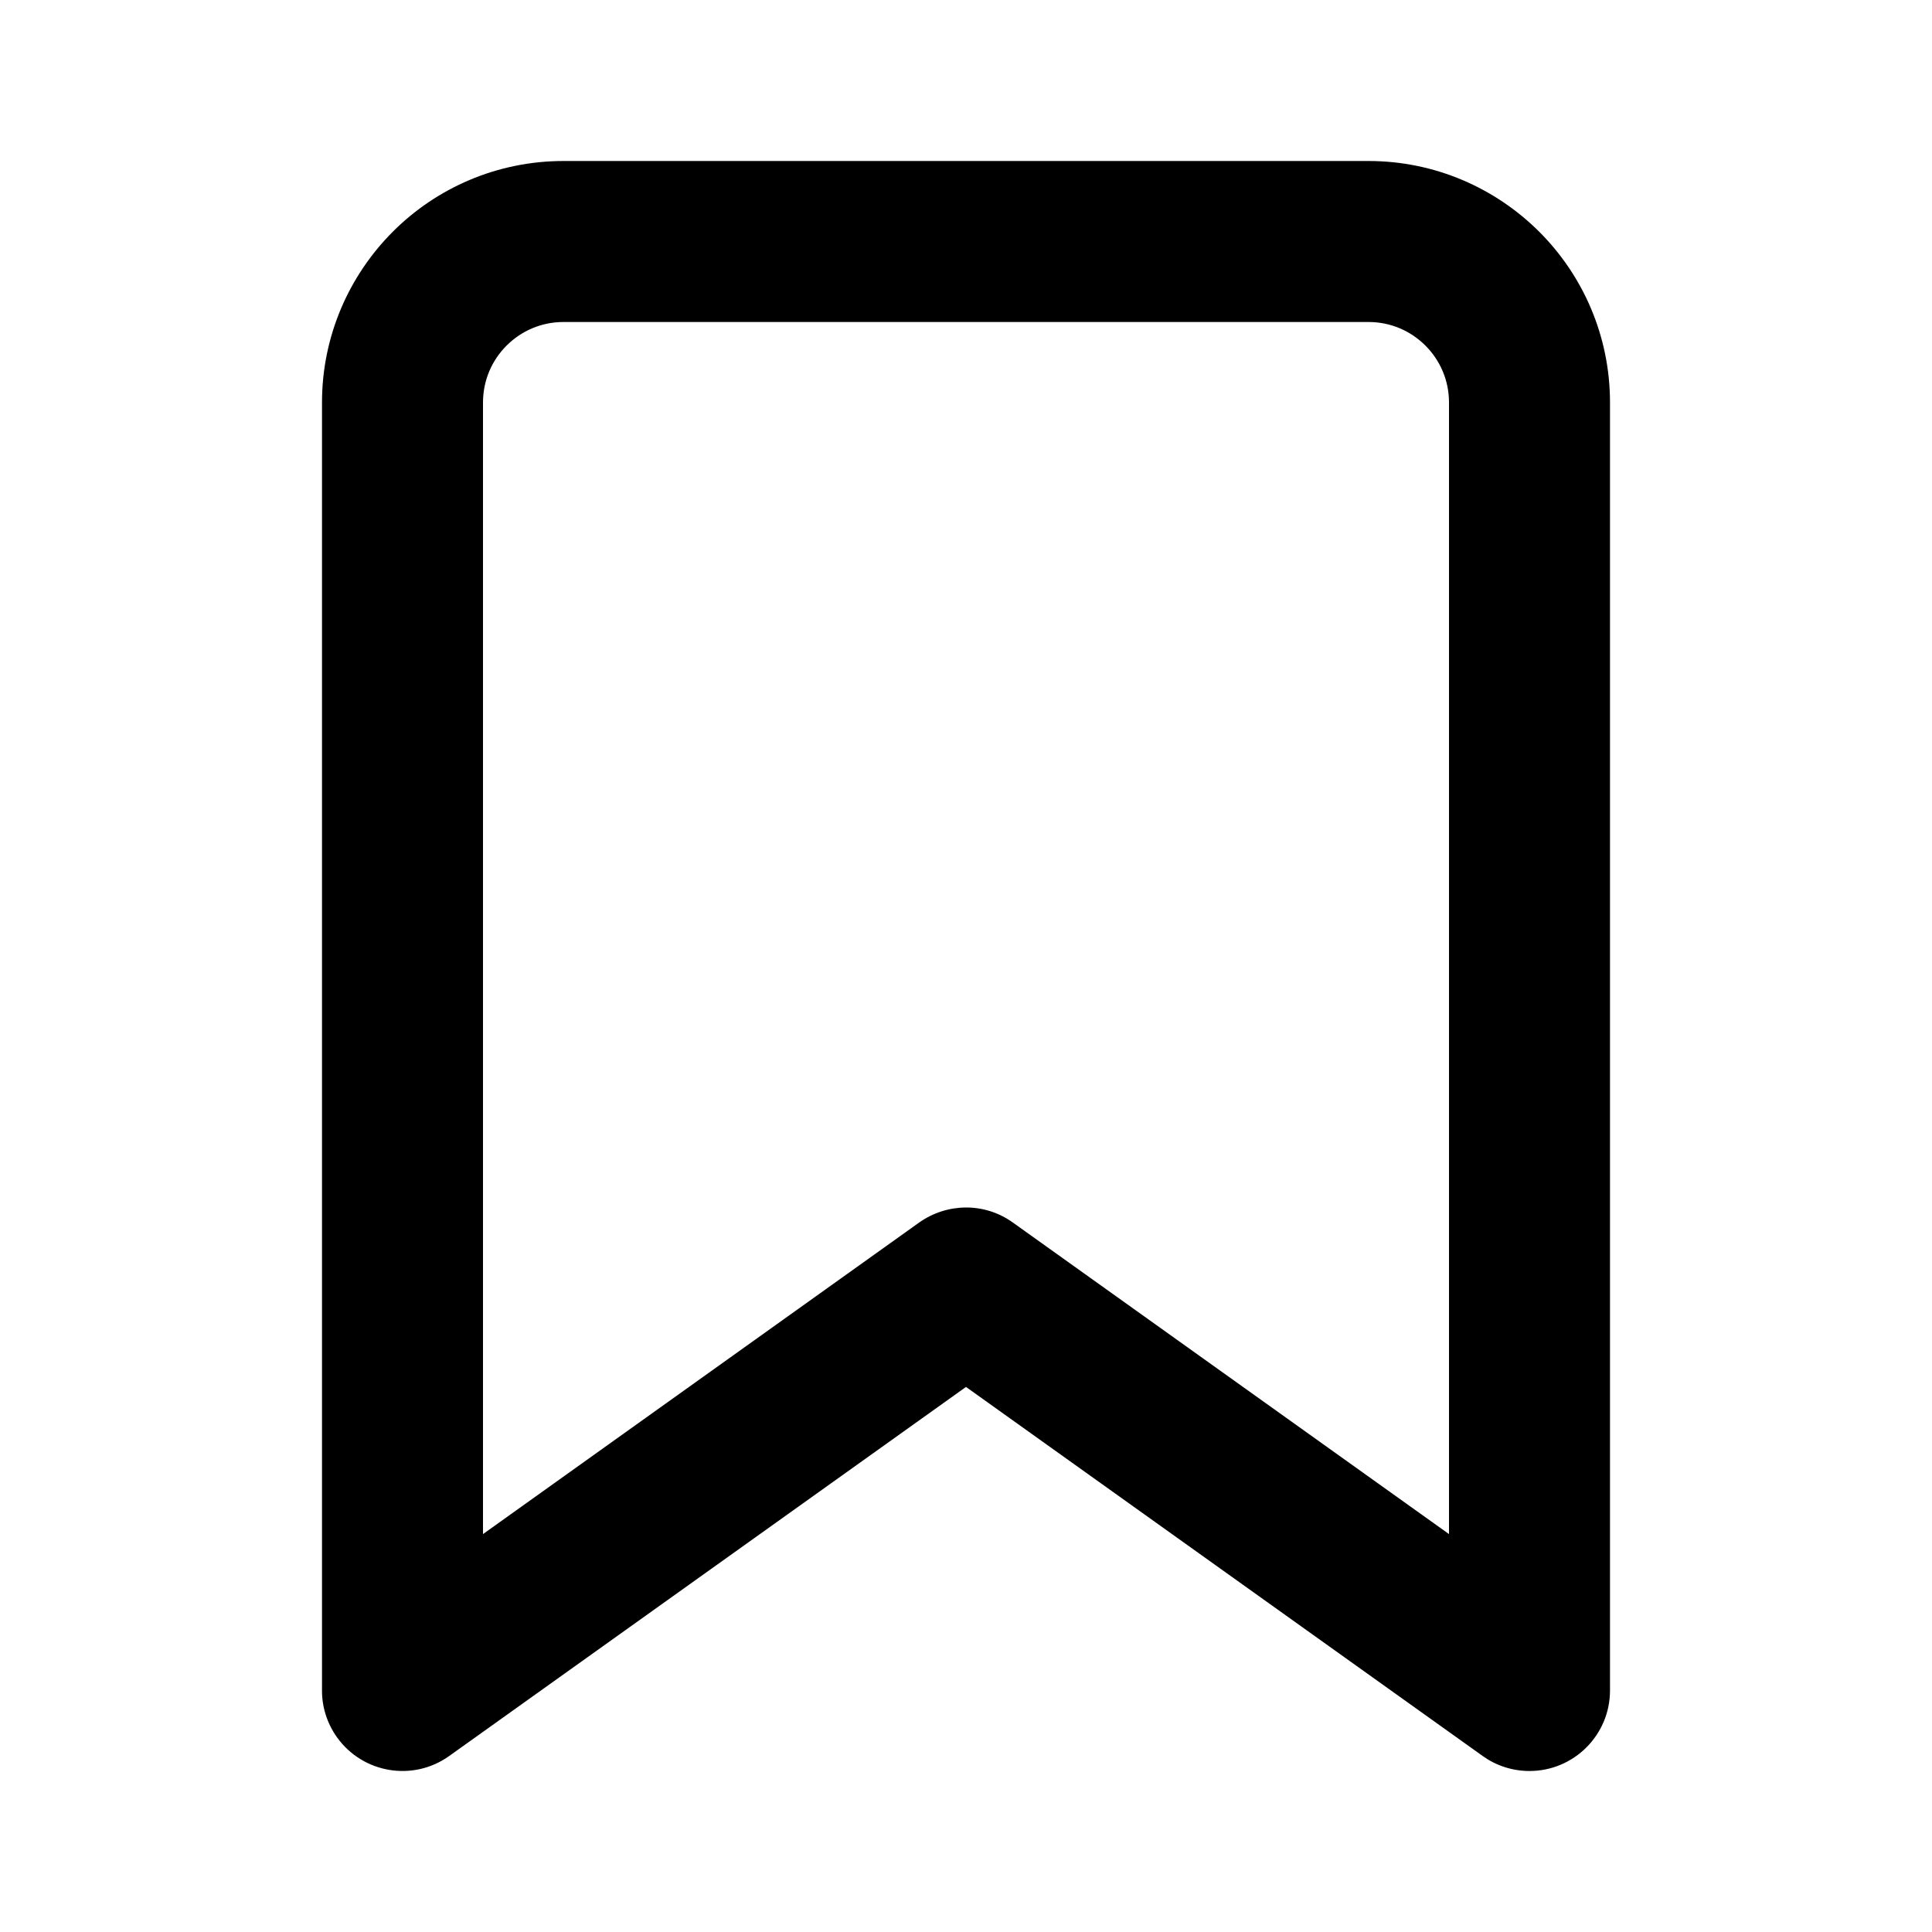
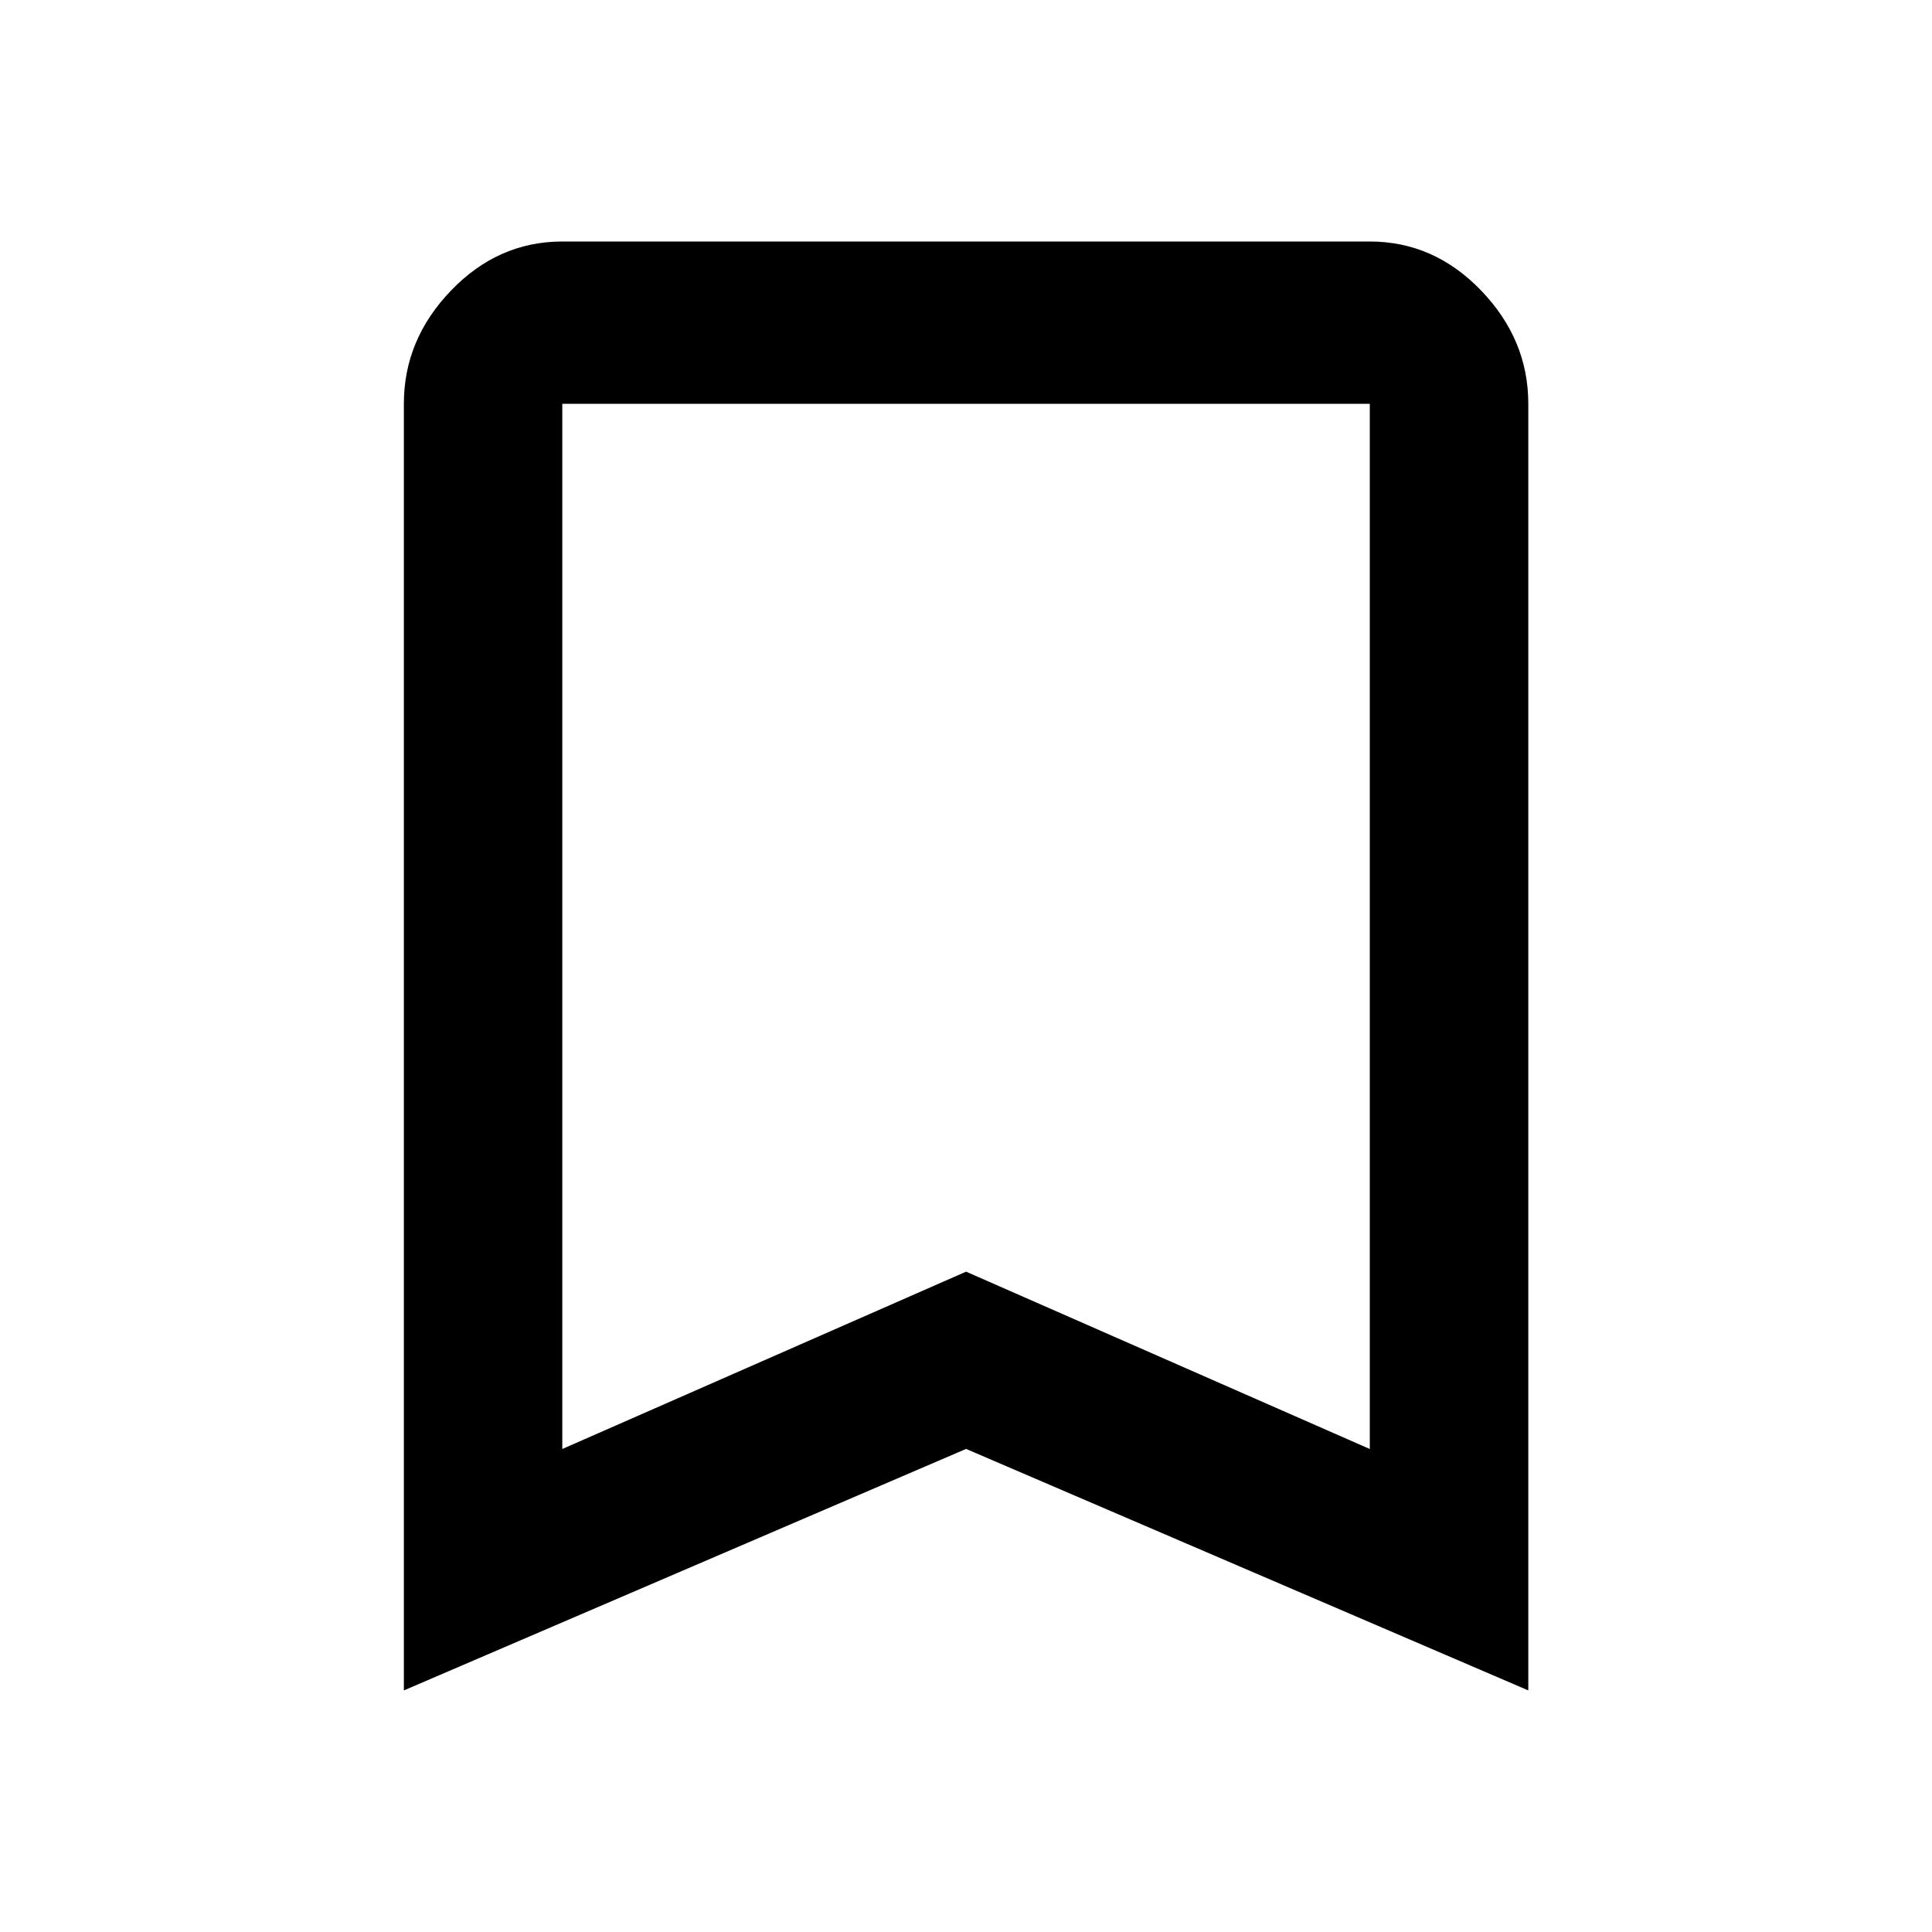
<svg xmlns="http://www.w3.org/2000/svg" version="1.1" width="24" height="24" viewBox="0 0 24 24">
-   <path d="M18.419 21.814c0.161 0.116 0.363 0.186 0.581 0.186 0.552 0 1-0.448 1-1v-16c0-0.828-0.337-1.58-0.879-2.121s-1.293-0.879-2.121-0.879h-10c-0.828 0-1.58 0.337-2.121 0.879s-0.879 1.293-0.879 2.121v16c-0.001 0.199 0.060 0.404 0.186 0.581 0.321 0.449 0.946 0.554 1.395 0.232l6.419-4.584zM18 19.057l-5.419-3.871c-0.355-0.254-0.819-0.242-1.162 0l-5.419 3.871v-14.057c0-0.276 0.111-0.525 0.293-0.707s0.431-0.293 0.707-0.293h10c0.276 0 0.525 0.111 0.707 0.293s0.293 0.431 0.293 0.707z" />
+   <path d="M17.016 18v-12.984h-10.031v12.984l5.016-2.203zM17.016 3q0.797 0 1.383 0.609t0.586 1.406v15.984l-6.984-3-6.984 3v-15.984q0-0.797 0.586-1.406t1.383-0.609h10.031z" />
</svg>
